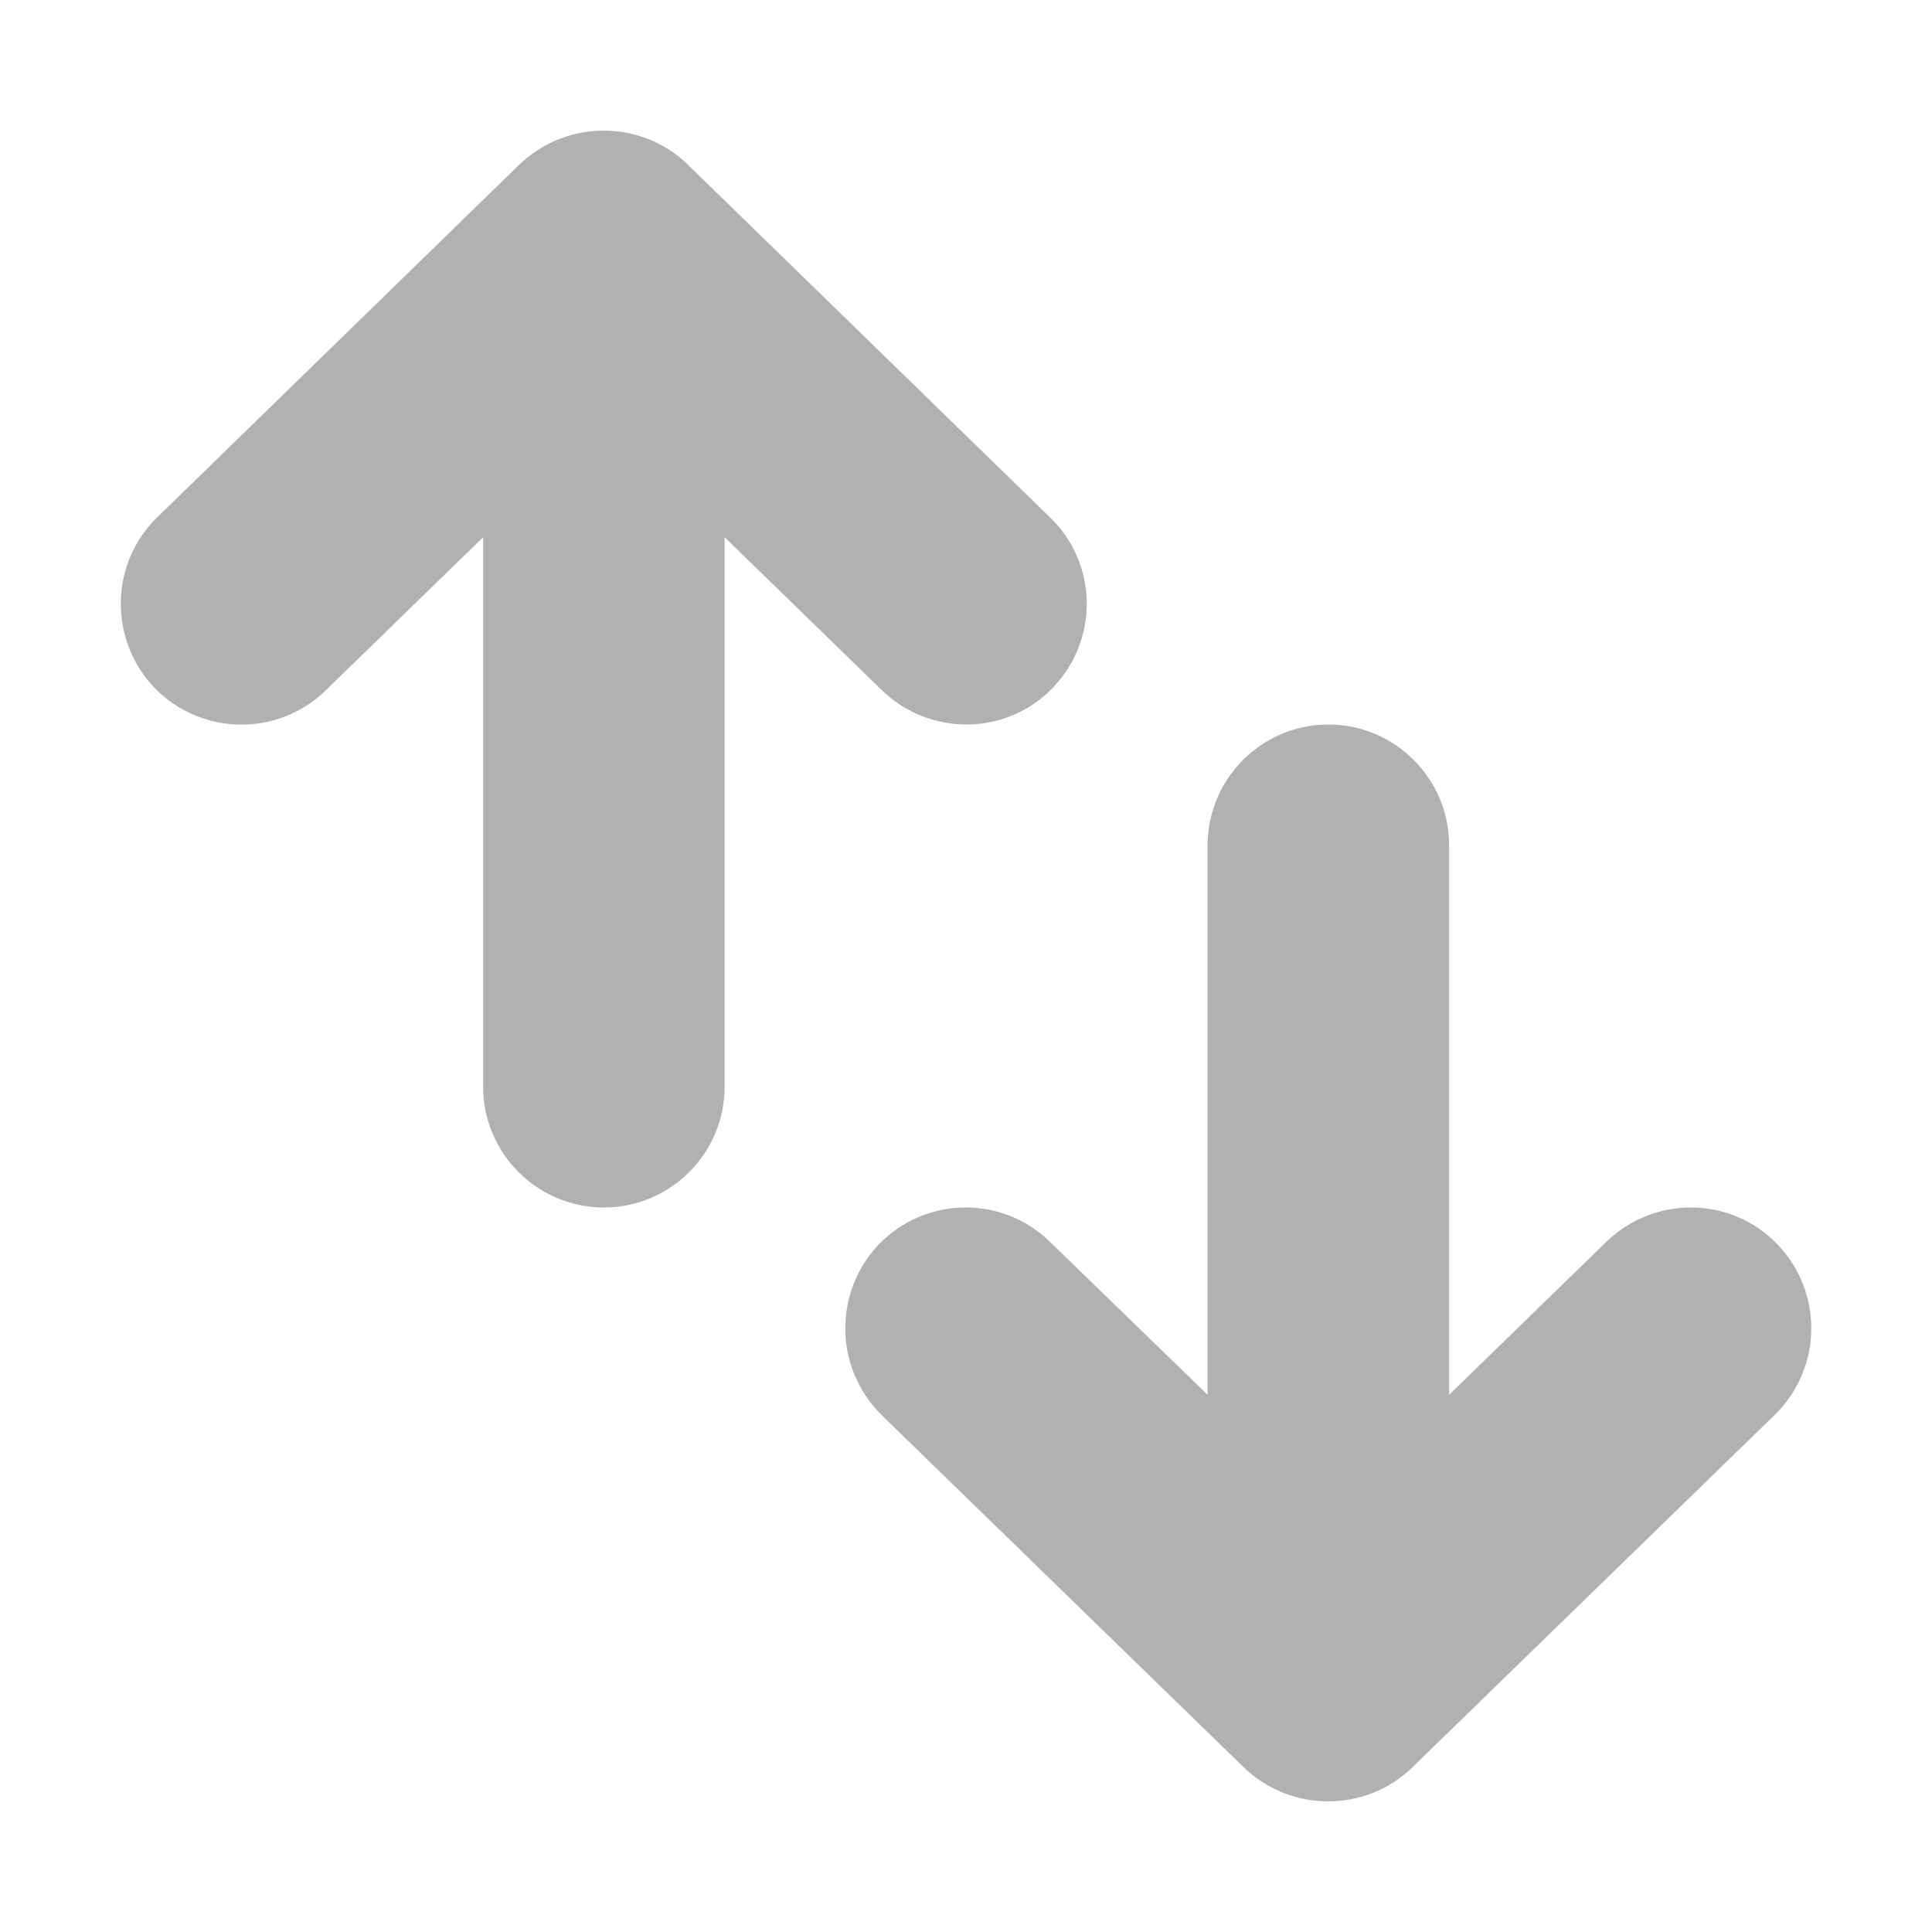
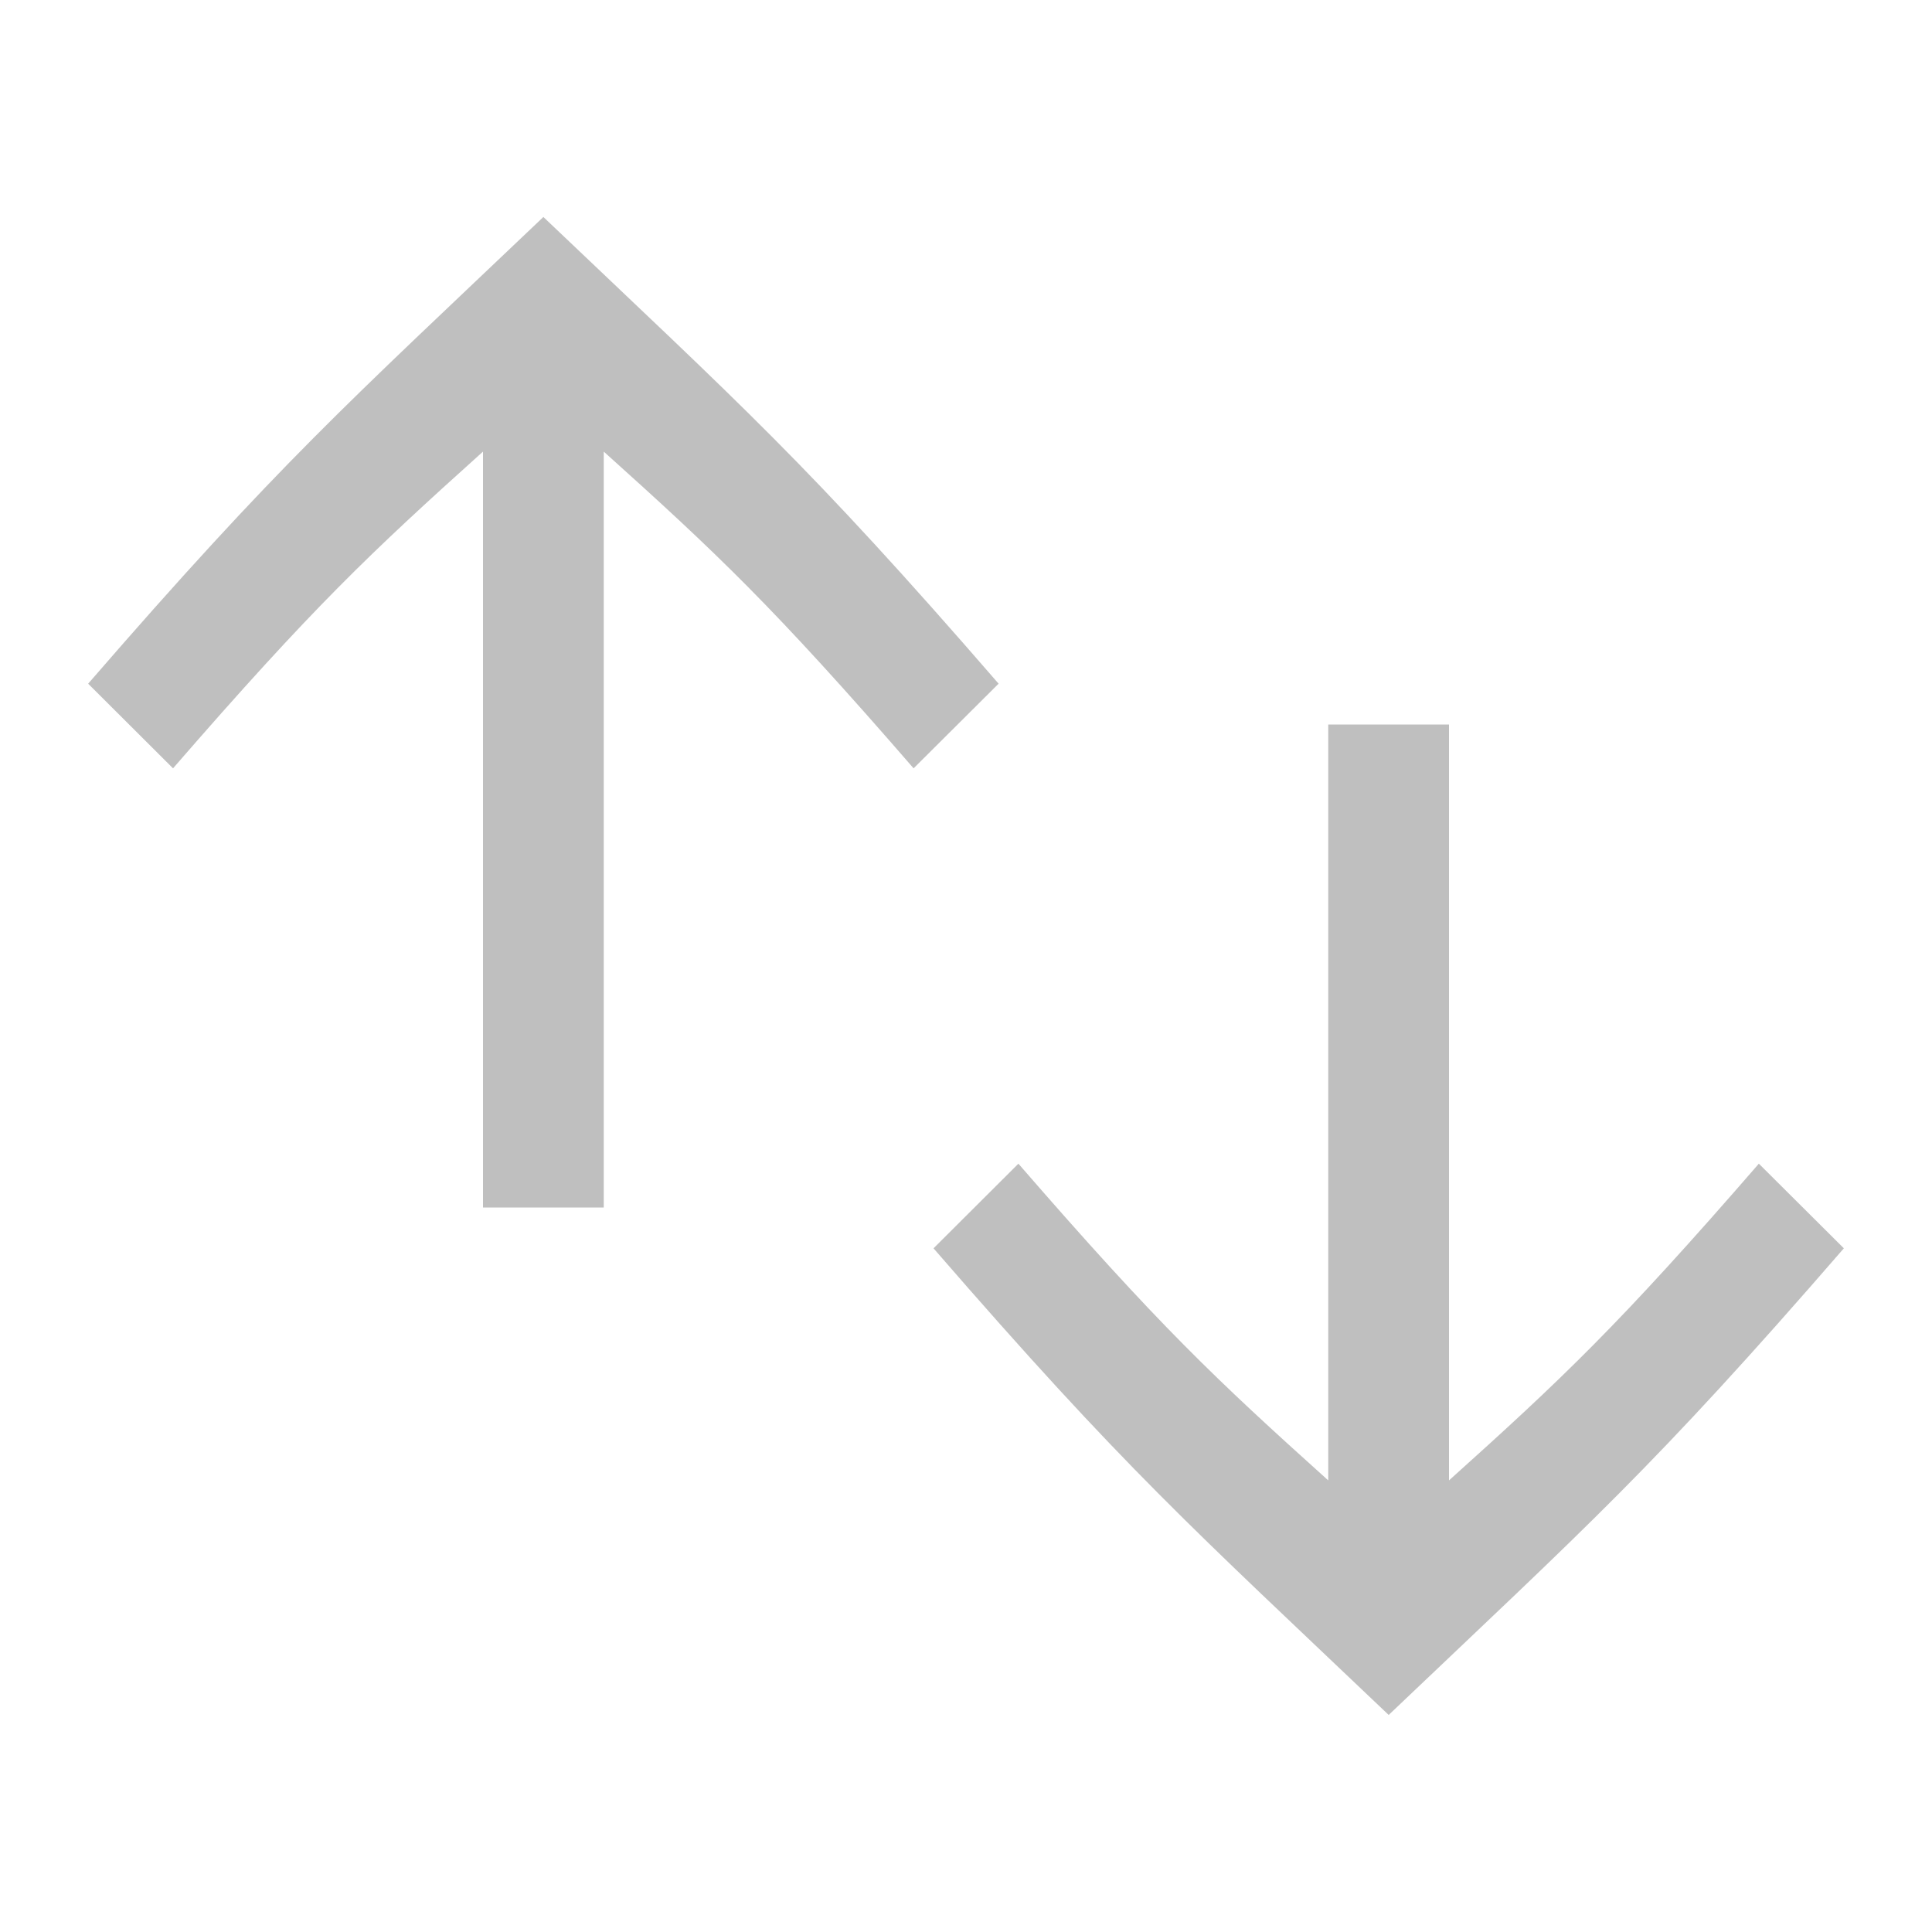
- <svg xmlns="http://www.w3.org/2000/svg" height="16px" viewBox="0 0 16 16" width="16px">
-   <g fill="#222222" fill-opacity="0.349" fill-rule="evenodd">
-     <path d="m 1 4.988 c 0.004 -0.258 0.105 -0.512 0.301 -0.703 l 3 -2.922 c 0.391 -0.375 1.008 -0.375 1.395 0 l 3 2.922 c 0.398 0.383 0.406 1.016 0.02 1.414 c -0.383 0.395 -1.016 0.402 -1.414 0.016 l -1.301 -1.266 v 4.551 c 0 0.551 -0.449 1 -1 1 s -1 -0.449 -1 -1 v -4.551 l -1.305 1.27 c -0.395 0.383 -1.027 0.375 -1.414 -0.02 c -0.191 -0.199 -0.285 -0.457 -0.281 -0.711 z m 0 0" />
-     <path d="m 7 11.016 c 0.004 0.254 0.105 0.508 0.301 0.703 l 3 2.918 c 0.391 0.375 1.008 0.375 1.395 0 l 3 -2.918 c 0.398 -0.387 0.406 -1.02 0.02 -1.418 c -0.383 -0.395 -1.016 -0.402 -1.414 -0.016 l -1.301 1.266 v -4.551 c 0 -0.551 -0.449 -1 -1 -1 s -1 0.449 -1 1 v 4.551 l -1.305 -1.266 c -0.395 -0.387 -1.027 -0.379 -1.414 0.016 c -0.191 0.199 -0.285 0.457 -0.281 0.711 z m 0 0" />
-   </g>
+ <svg xmlns="http://www.w3.org/2000/svg" height="16px" viewBox="0 0 16 16" width="16px" version="1.1" id="svg2">
+   <defs id="defs2" />
+   <path d="M 4.5,1.797 C 2.862,3.356 2.318,3.83 0.73,5.662 l 0.703,0.701 C 2.598,5.021 3.066,4.58 4,3.74 V 10 H 5 V 3.74 C 5.934,4.58 6.402,5.021 7.566,6.363 L 8.27,5.662 C 6.682,3.83 6.138,3.356 4.5,1.797 Z" style="fill:#808080;stroke-width:4;opacity:0.5" id="path10" />
+   <path d="m 11.5,14.203 c 1.638,-1.559 2.182,-2.033 3.77,-3.865 L 14.566,9.637 C 13.402,10.979 12.934,11.42 12,12.26 V 6 h -1 v 6.26 C 10.066,11.42 9.598,10.979 8.434,9.637 l -0.703,0.701 c 1.588,1.832 2.132,2.306 3.77,3.865 z" style="fill:#808080;stroke-width:4;opacity:0.5" id="path10-2" />
</svg>
